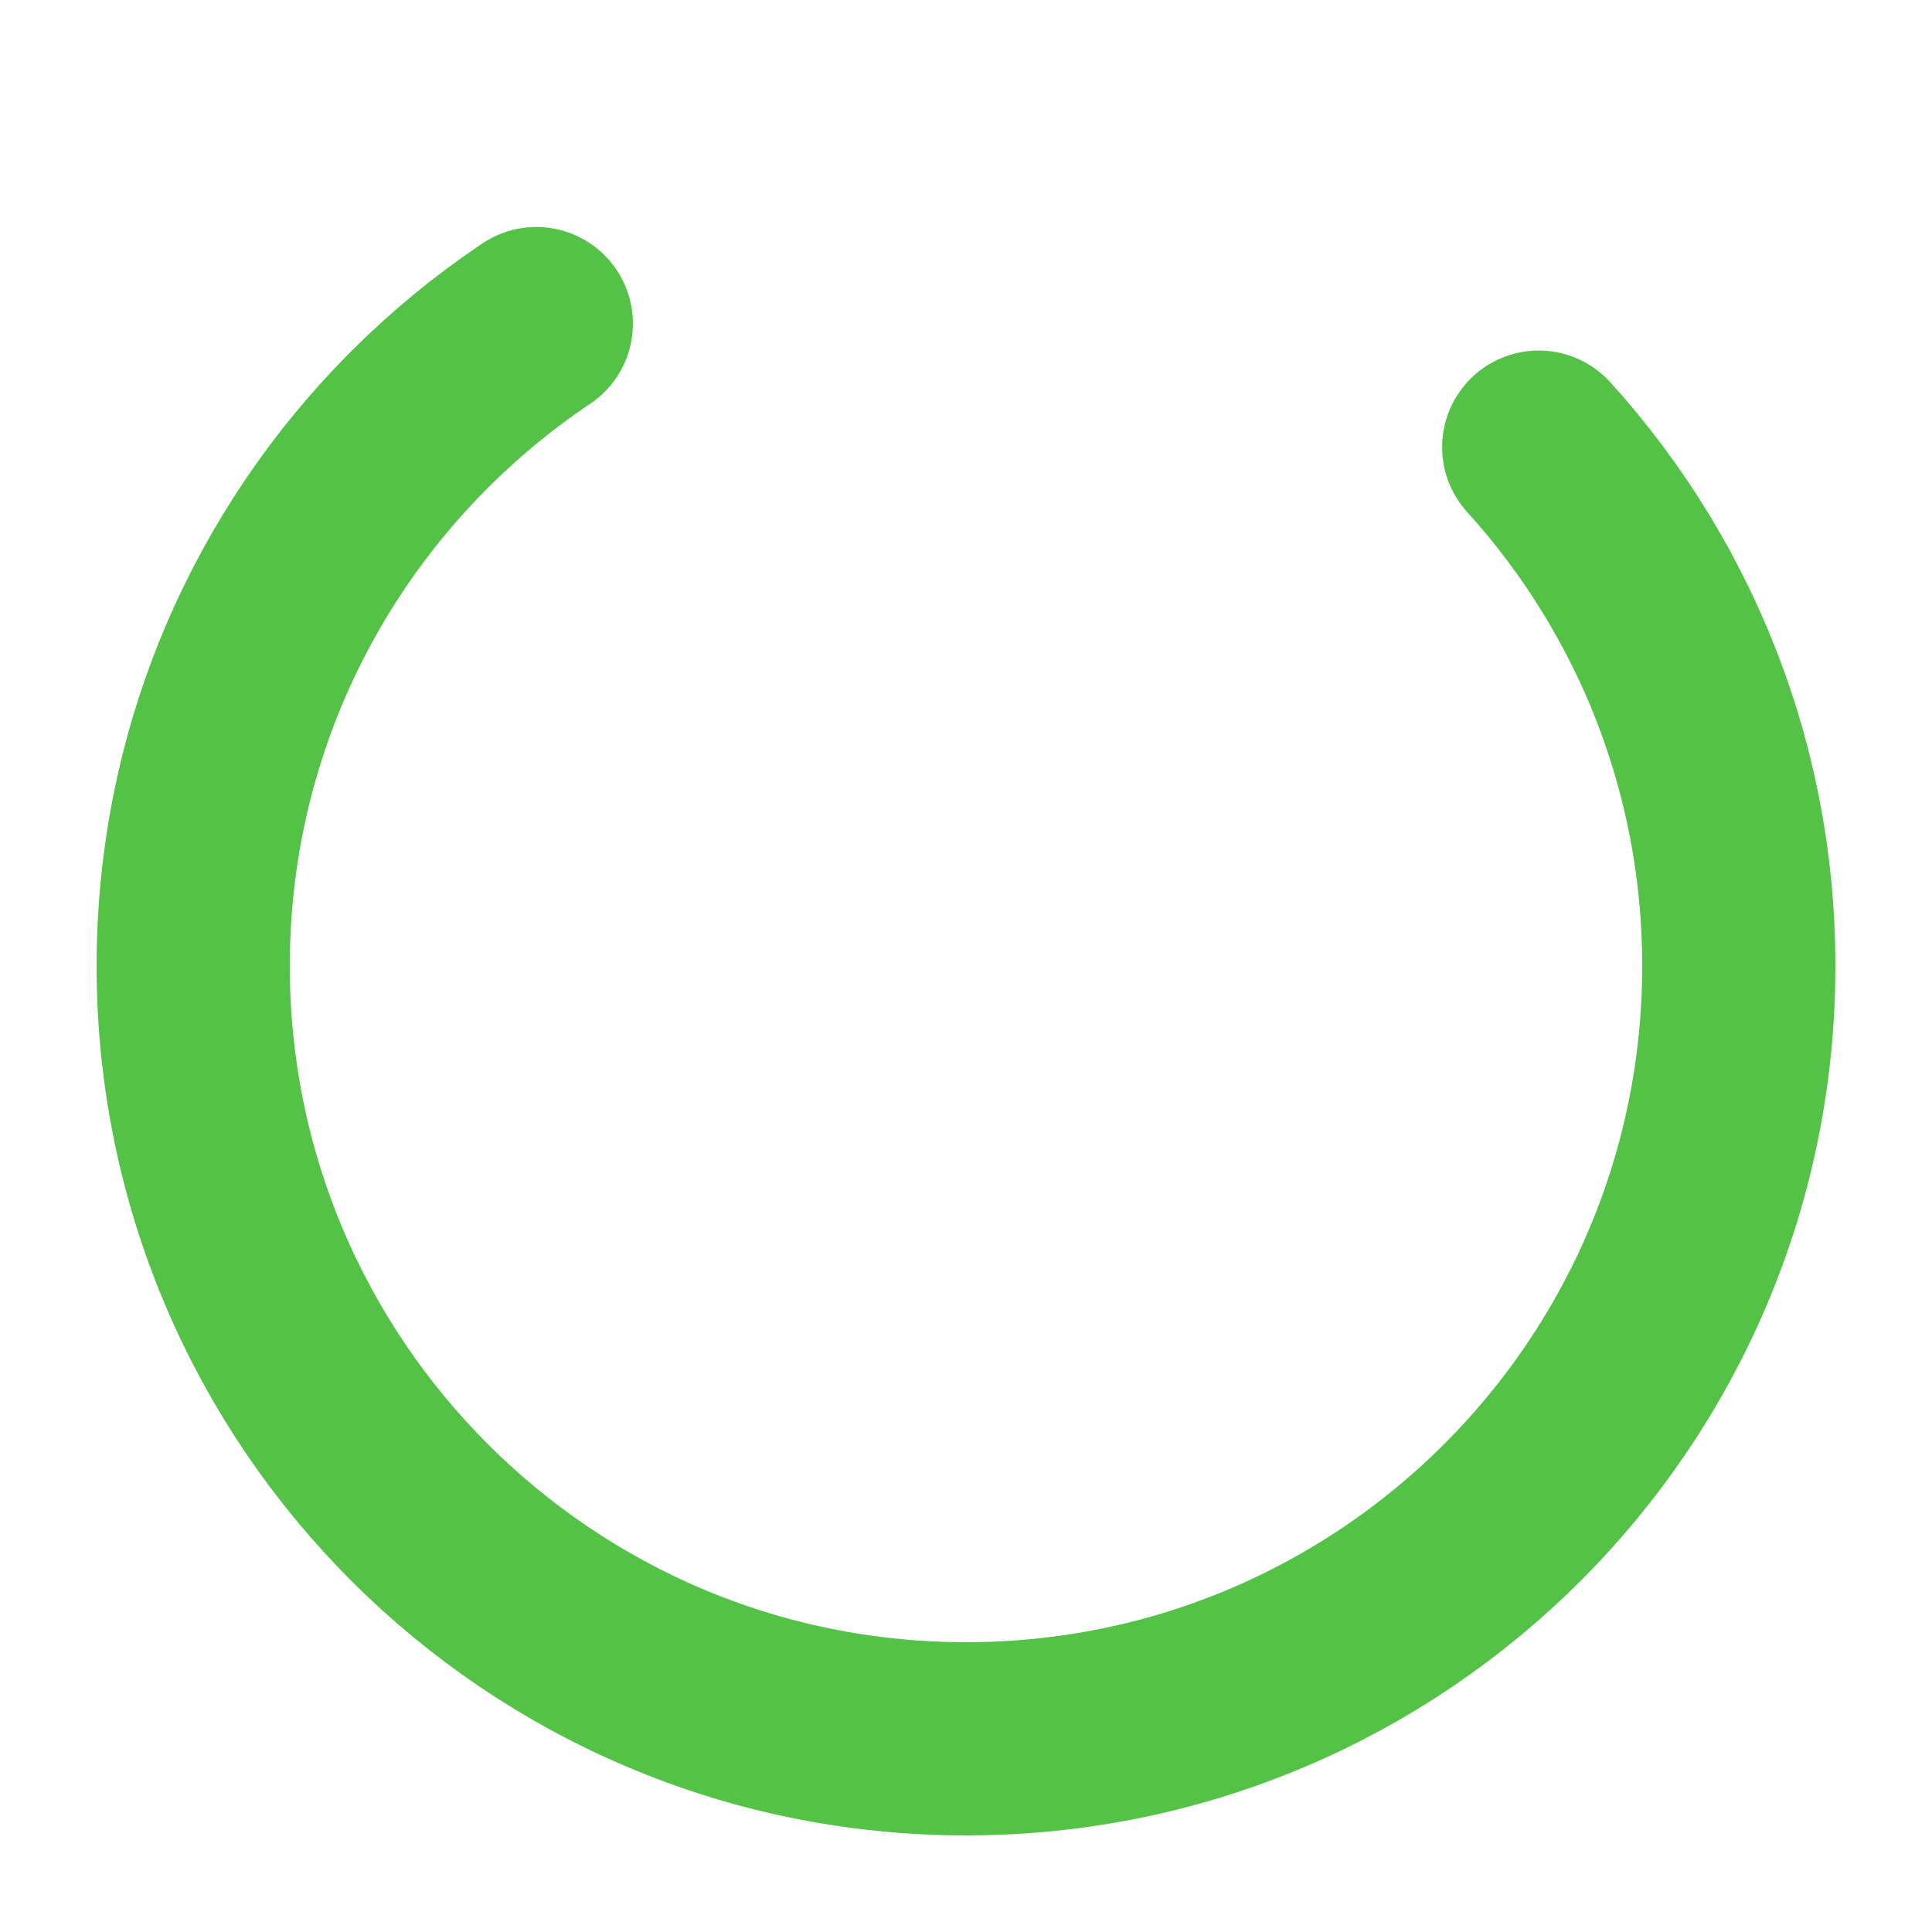
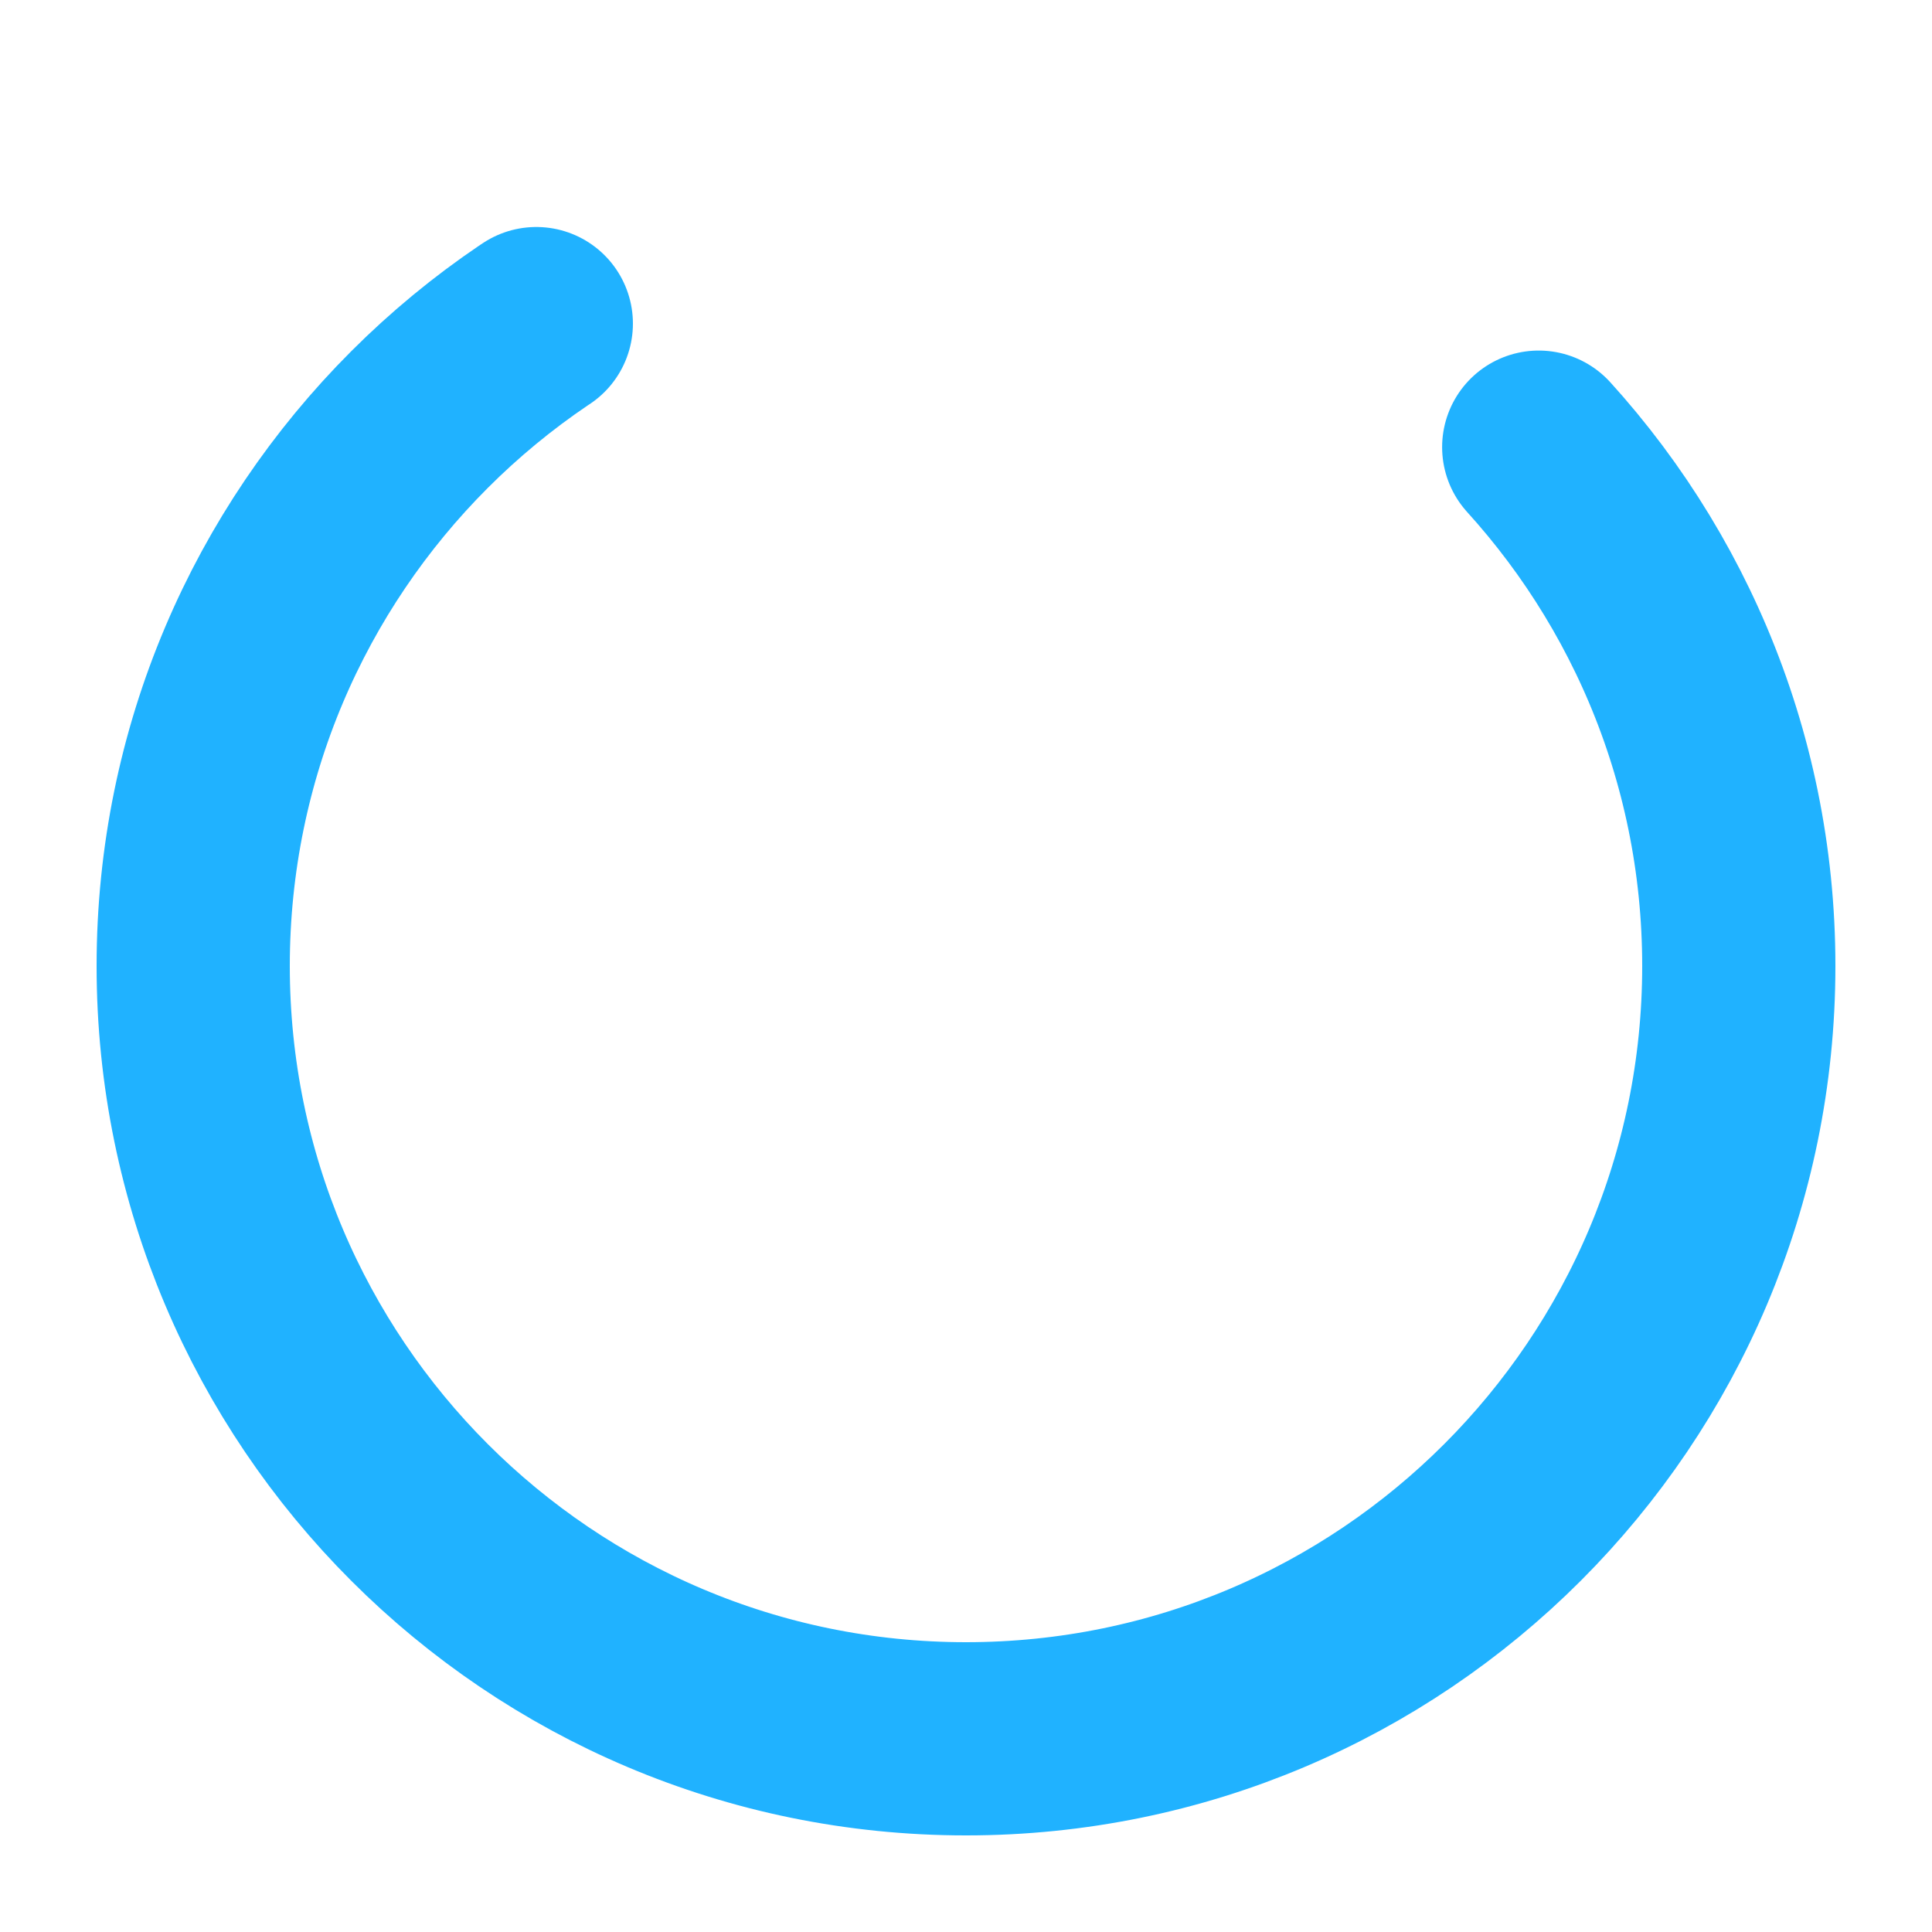
<svg xmlns="http://www.w3.org/2000/svg" style="margin: auto; background: none; display: block; shape-rendering: auto;" width="200px" height="200px" viewBox="0 0 100 100" preserveAspectRatio="xMidYMid">
-   <circle cx="50" cy="50" fill="none" stroke="#54C247" stroke-width="10" r="40" stroke-linecap="round" stroke-dasharray="164.934 56.978">
+   <circle cx="50" cy="50" fill="none" stroke="#20b2ff" stroke-width="10" r="40" stroke-linecap="round" stroke-dasharray="164.934 56.978">
    <animateTransform attributeName="transform" type="rotate" repeatCount="indefinite" dur="1s" values="0 50 50;360 50 50" keyTimes="0;1" />
  </circle>
</svg>
